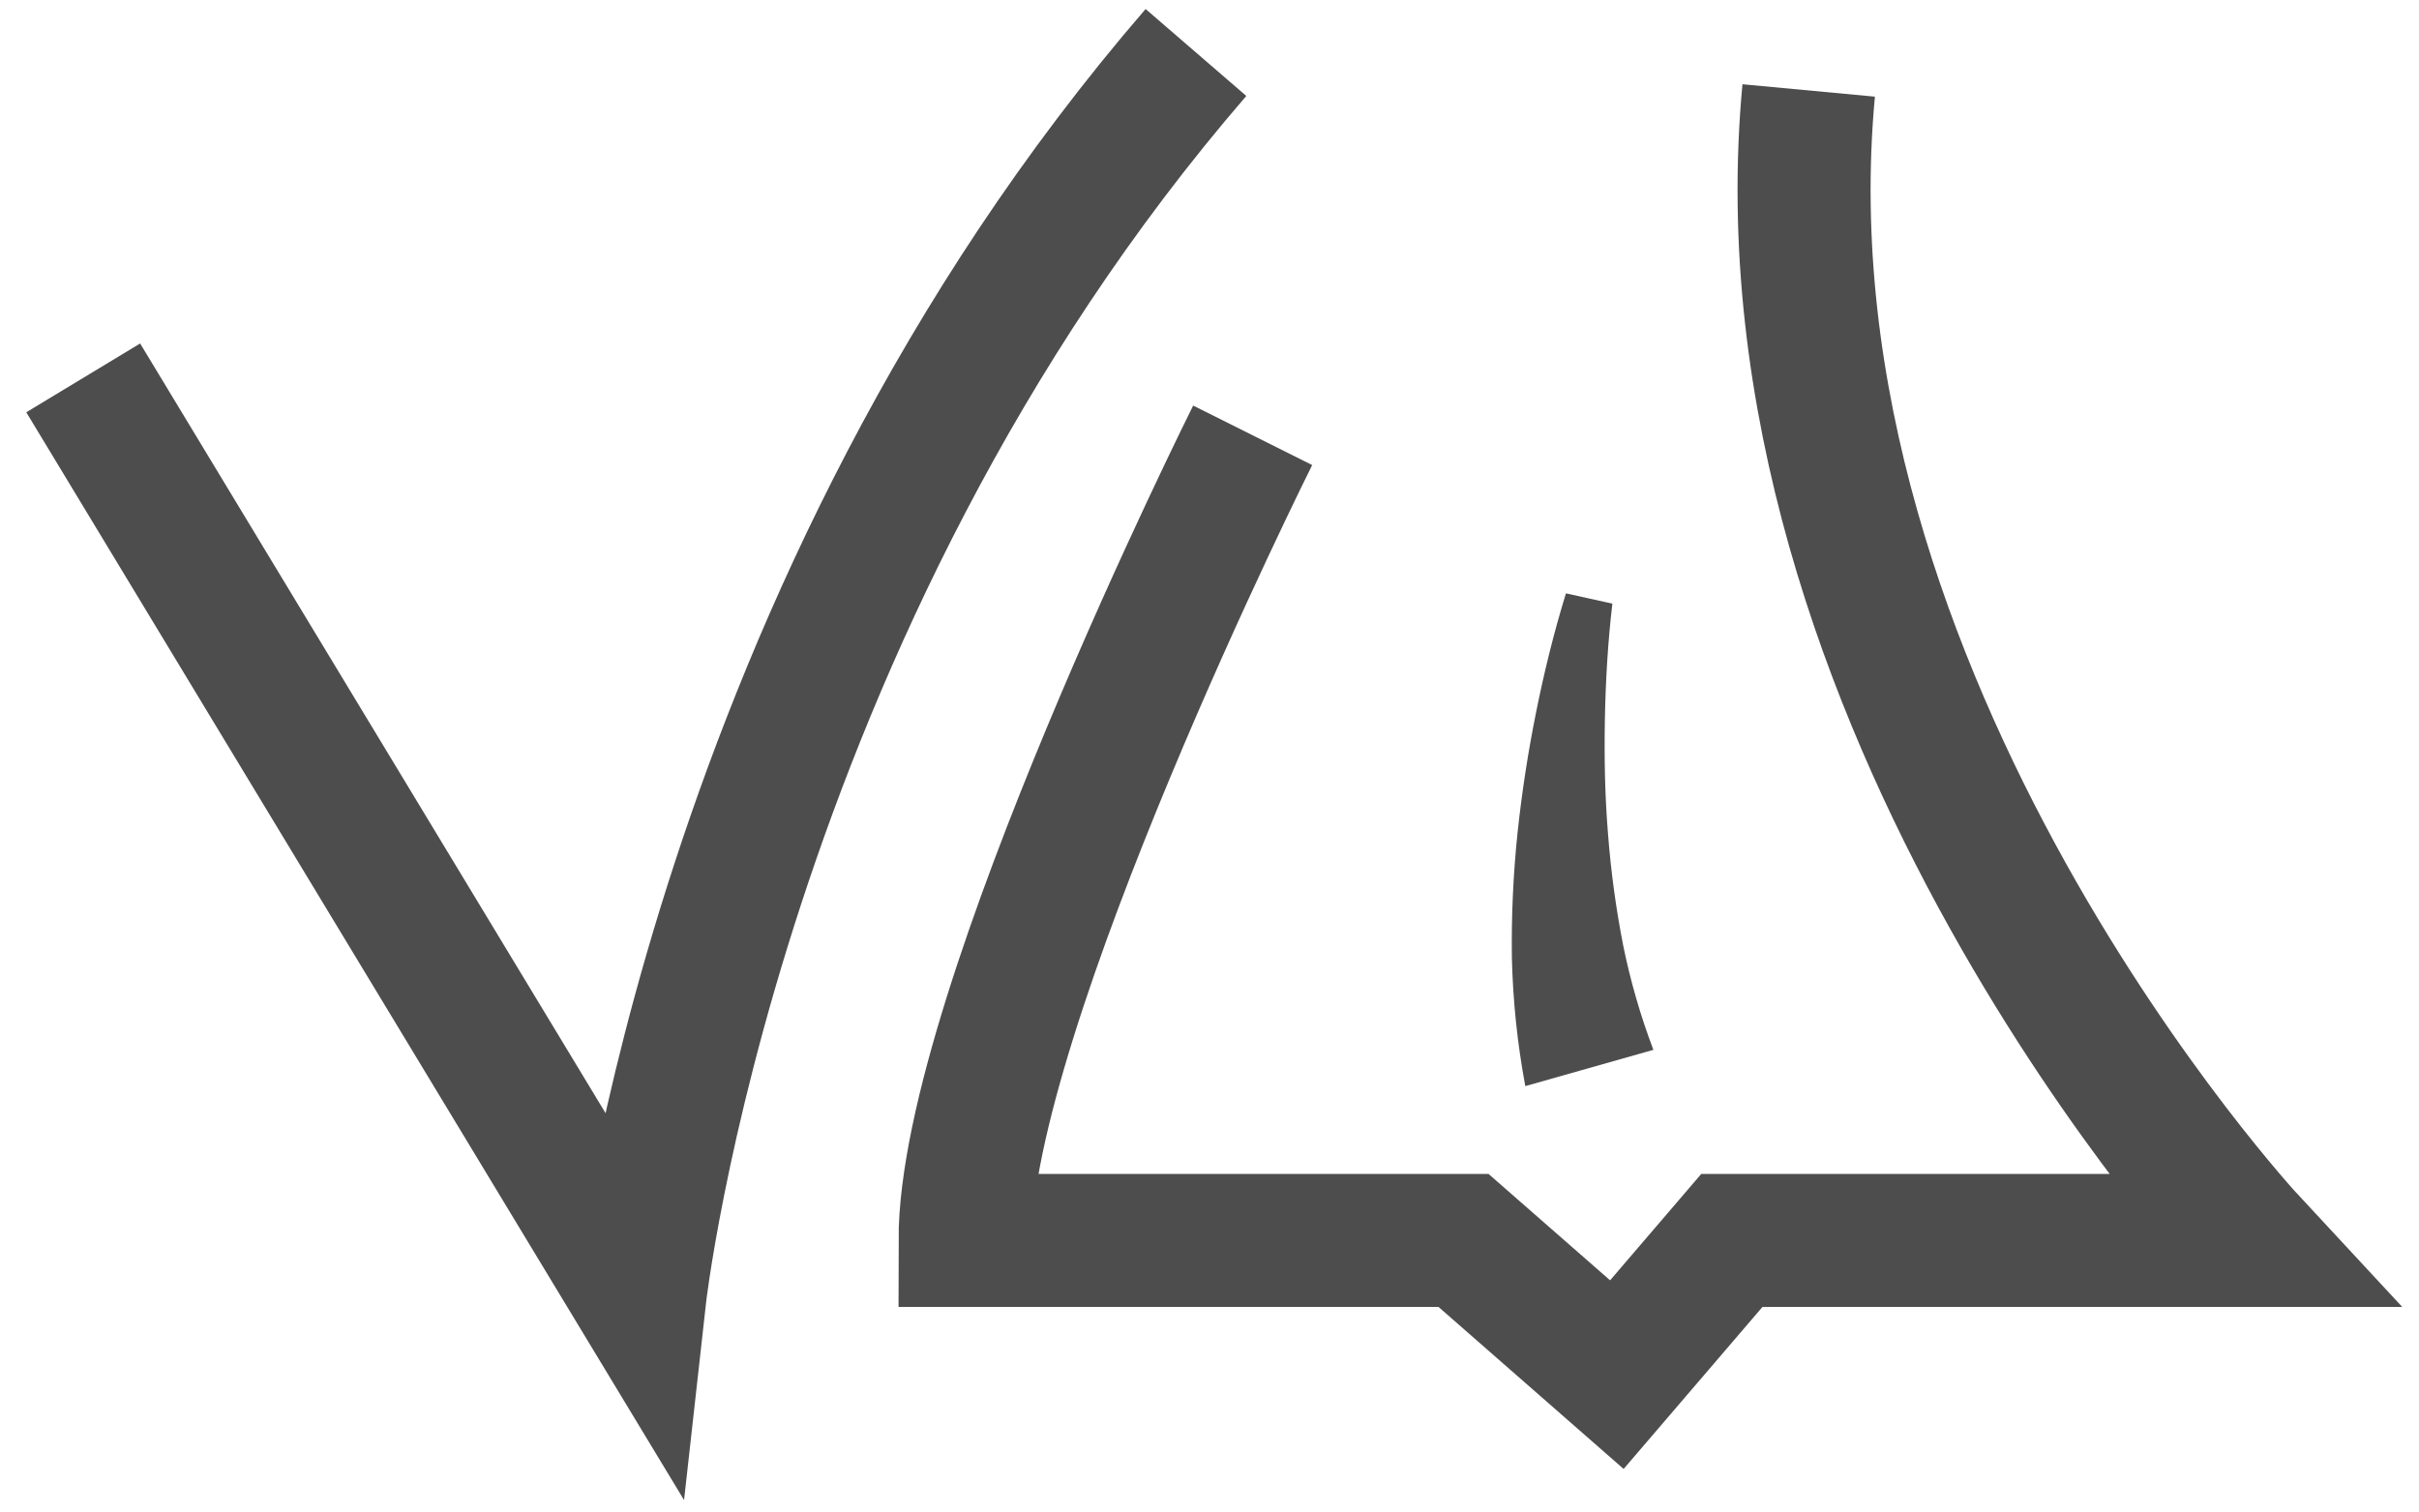
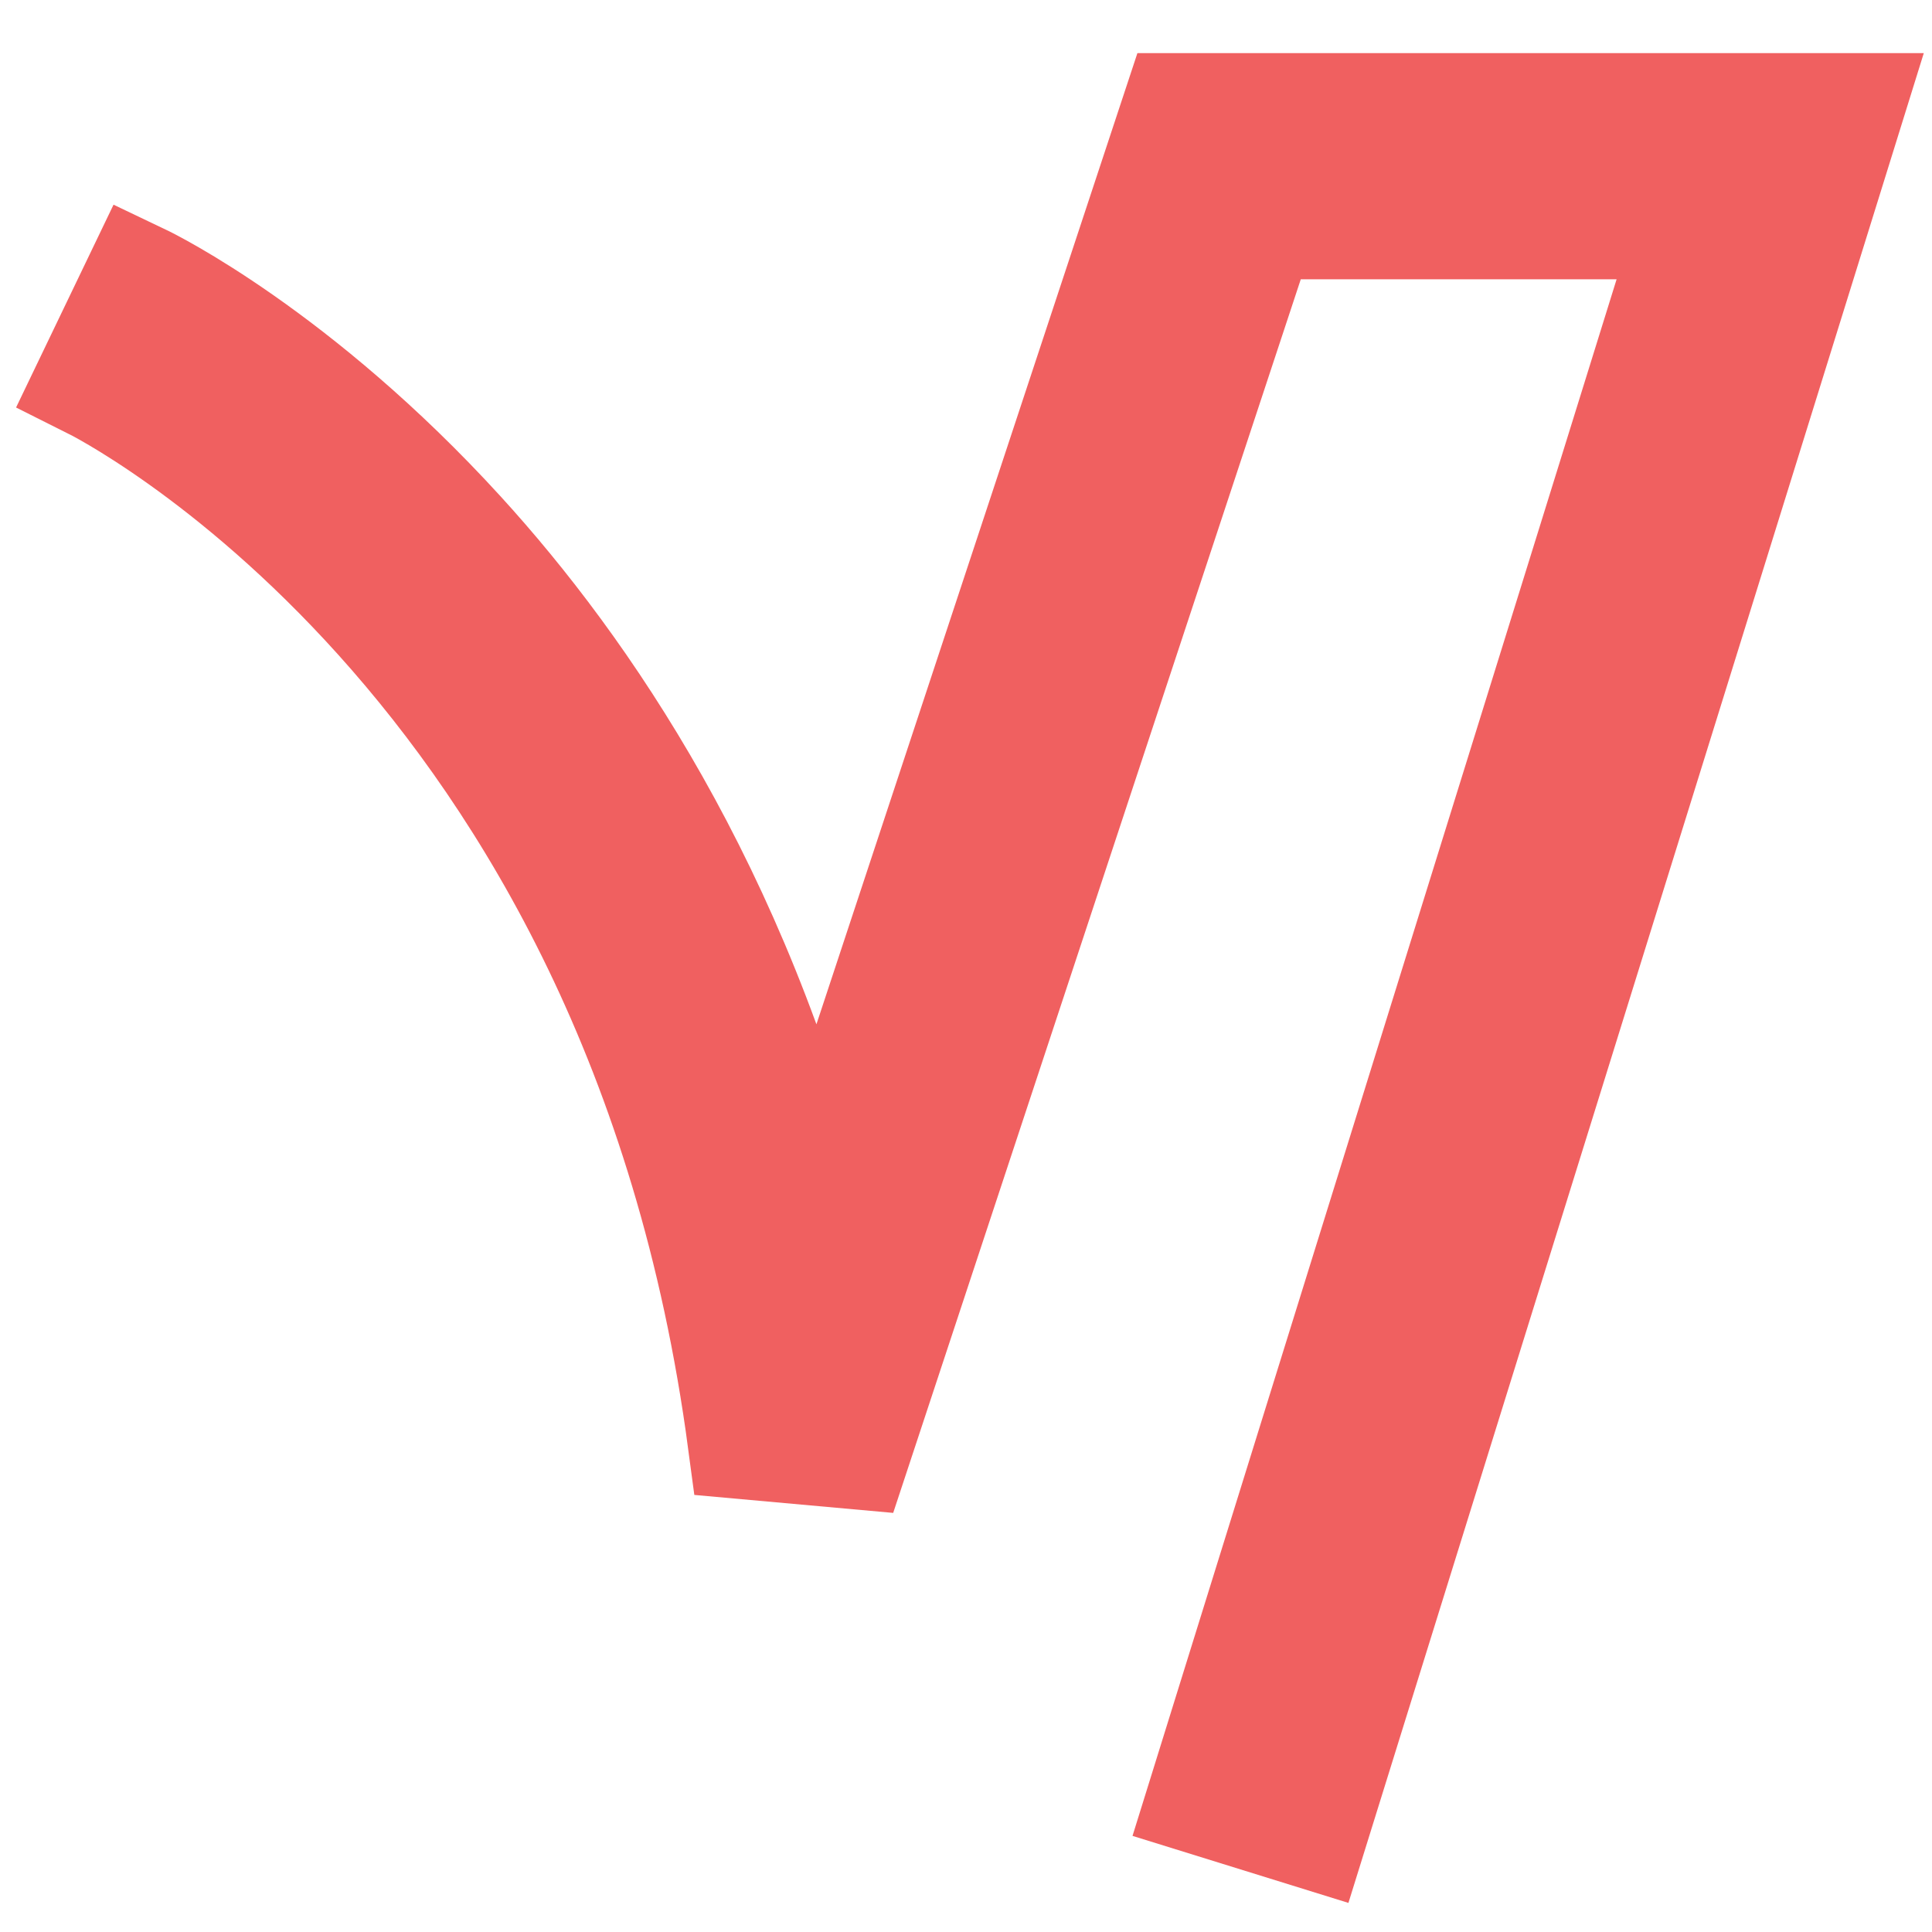
- <svg xmlns="http://www.w3.org/2000/svg" id="Layer_1" data-name="Layer 1" viewBox="0 0 200 125">
+ <svg xmlns="http://www.w3.org/2000/svg" id="Layer_1" data-name="Layer 1" viewBox="0 0 200 200">
  <defs>
-     <style>.cls-1{fill:none;stroke:#4d4d4d;stroke-miterlimit:10;stroke-width:11px;}.cls-2{fill:#4d4d4d;}</style>
+     <style>.cls-1{fill:#f06060;stroke:#f06060;stroke-miterlimit:10;stroke-width:12px;}</style>
  </defs>
-   <path class="cls-1" d="M103.57,36S79.79,83.56,79.79,102.58H121l12.68,11.1,9.51-11.1H186S144.79,58.2,149.54,7.48" />
-   <path class="cls-2" d="M133.31,49.92c-.37,3.11-.56,6.37-.62,9.55s0,6.37.26,9.51a79.63,79.63,0,0,0,1.26,9.24,55.6,55.6,0,0,0,2.49,8.6l-10.59,3A66.3,66.3,0,0,1,125,79.18a88,88,0,0,1,.47-10.32c.36-3.39.88-6.73,1.54-10s1.45-6.51,2.46-9.79Z" />
-   <path class="cls-1" d="M6.88,31.25l46,76.09s6.34-57.07,46-103" />
+   <path class="cls-1" d="M135.64,189.48l-10.89-3.38L175.5,22.91H130.32L88.26,150.21l-11.07-1C66.31,67.6,10.19,39.74,9.63,39.46l4.94-10.28c.65.31,16,7.82,32.83,26.26,12.78,14,28.47,36.85,36.91,70.34L122.08,11.5H191Z" />
</svg>
